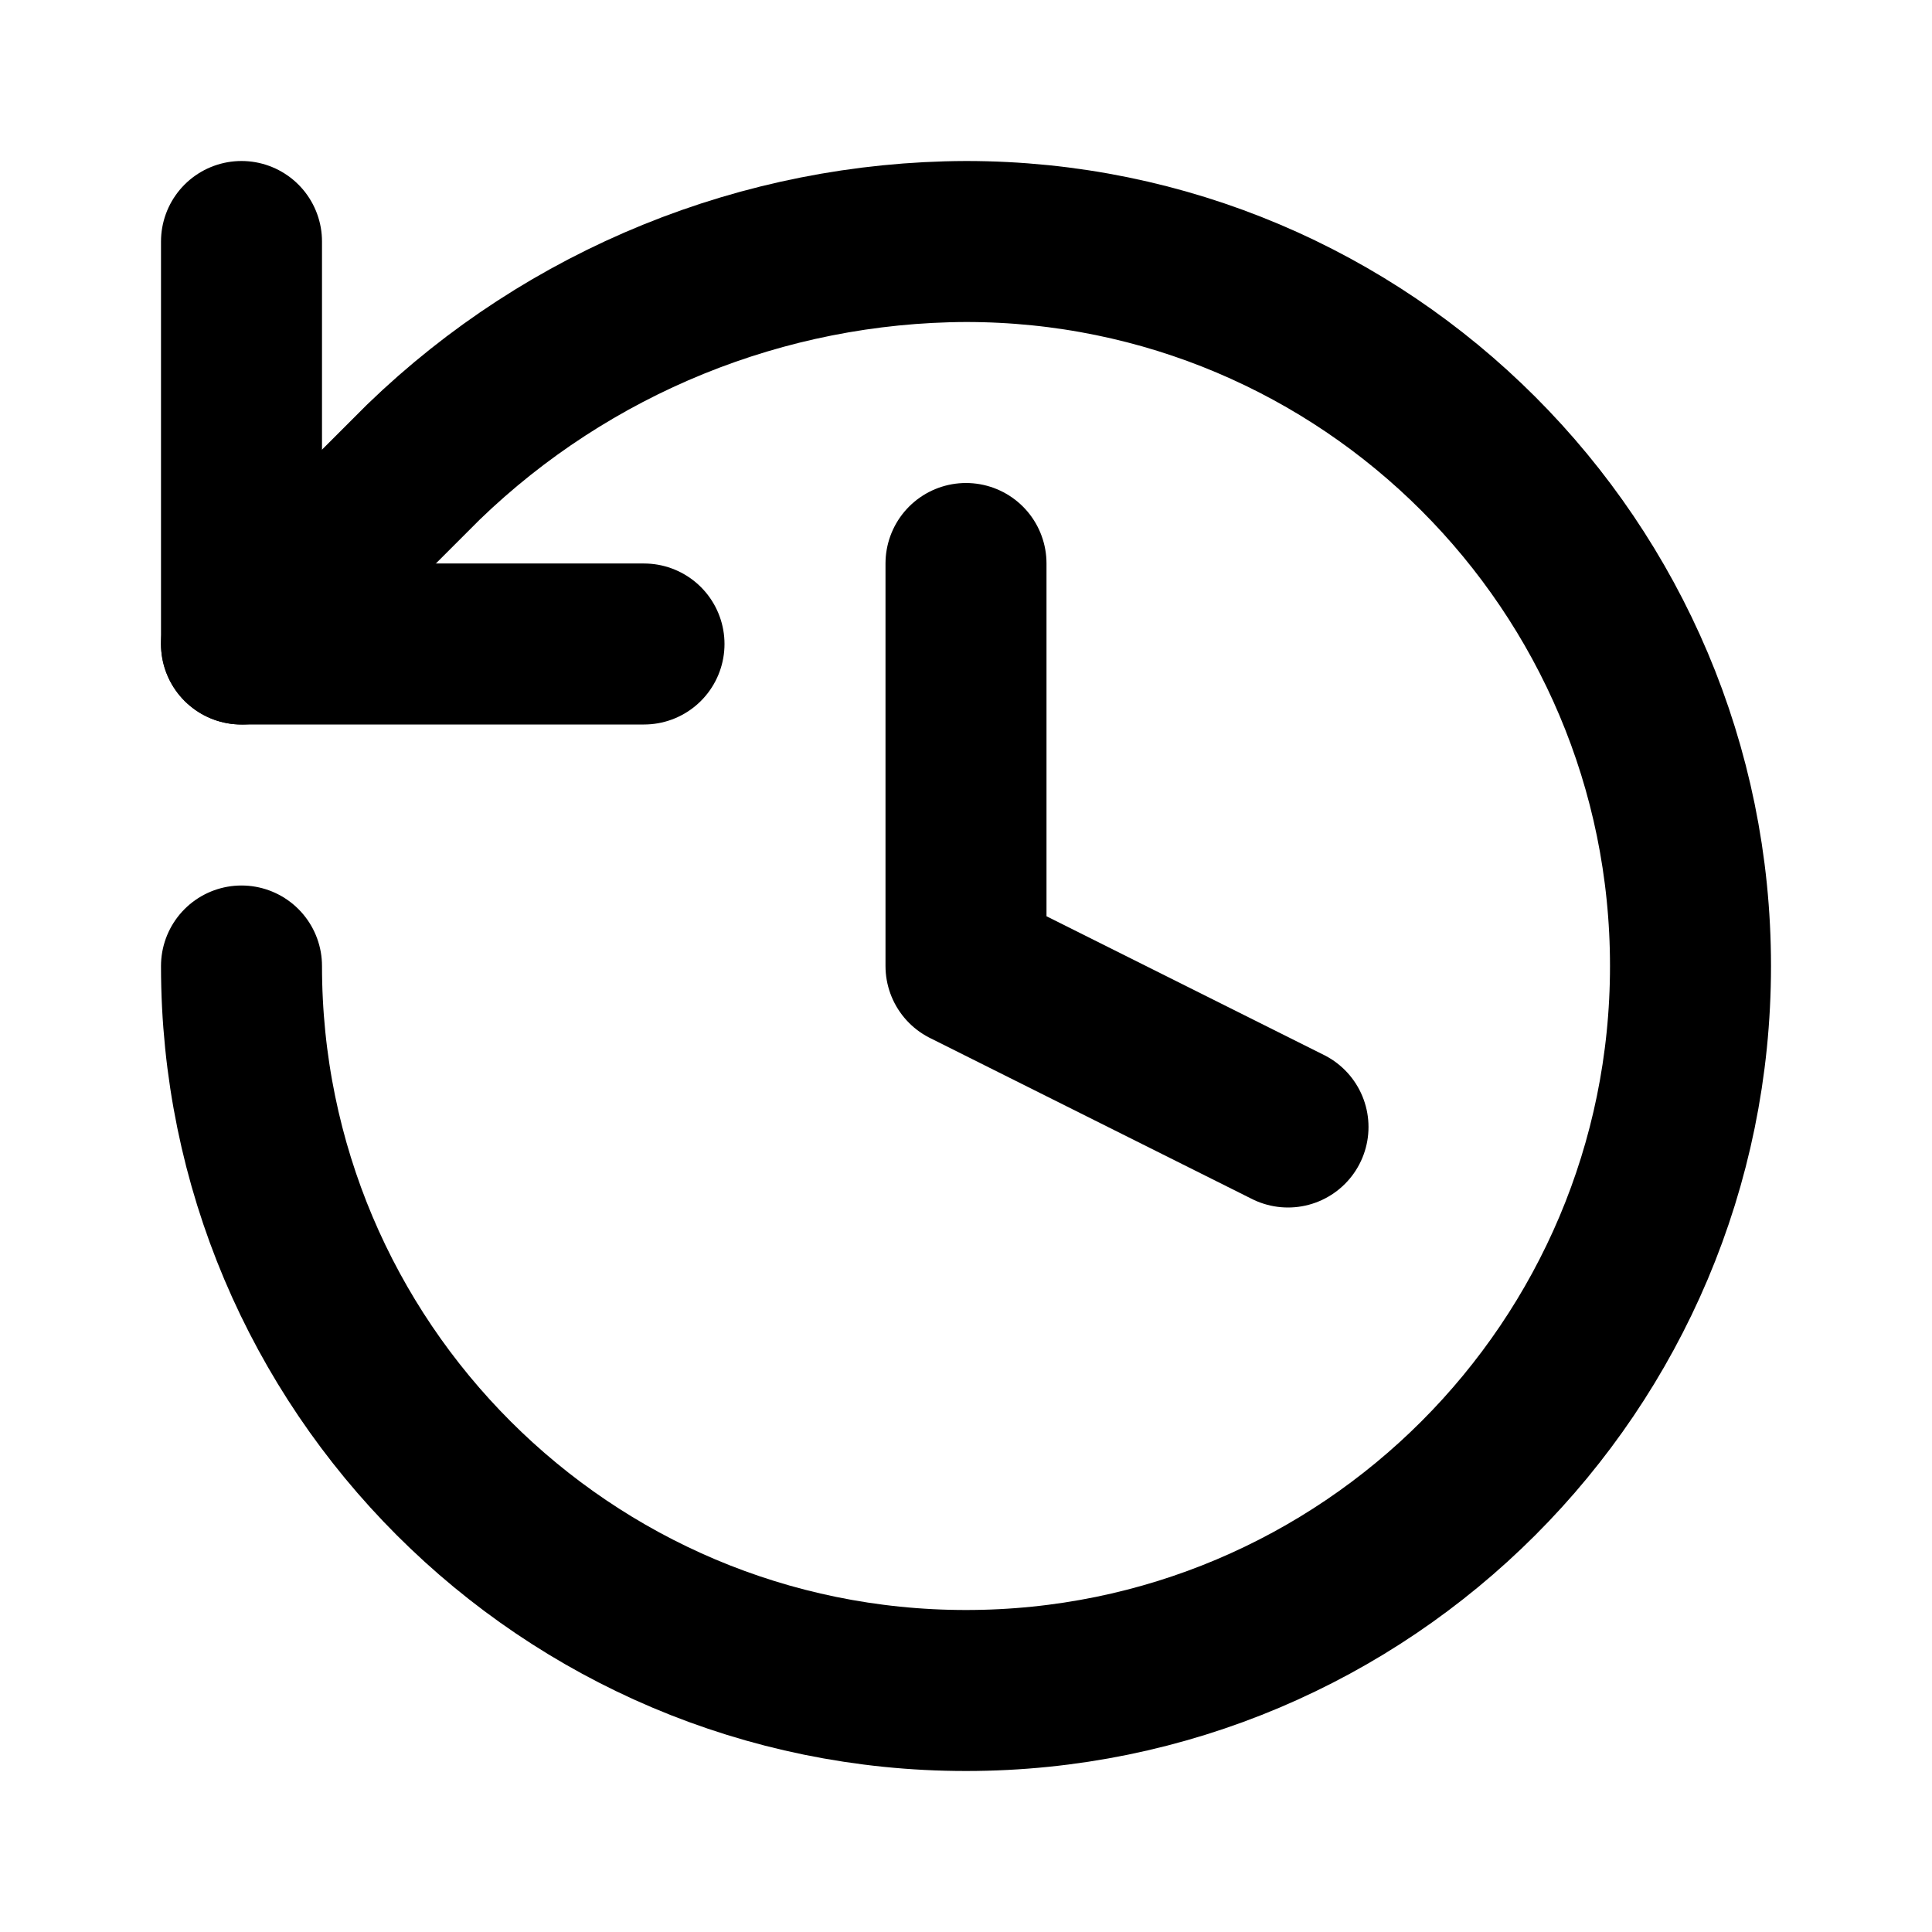
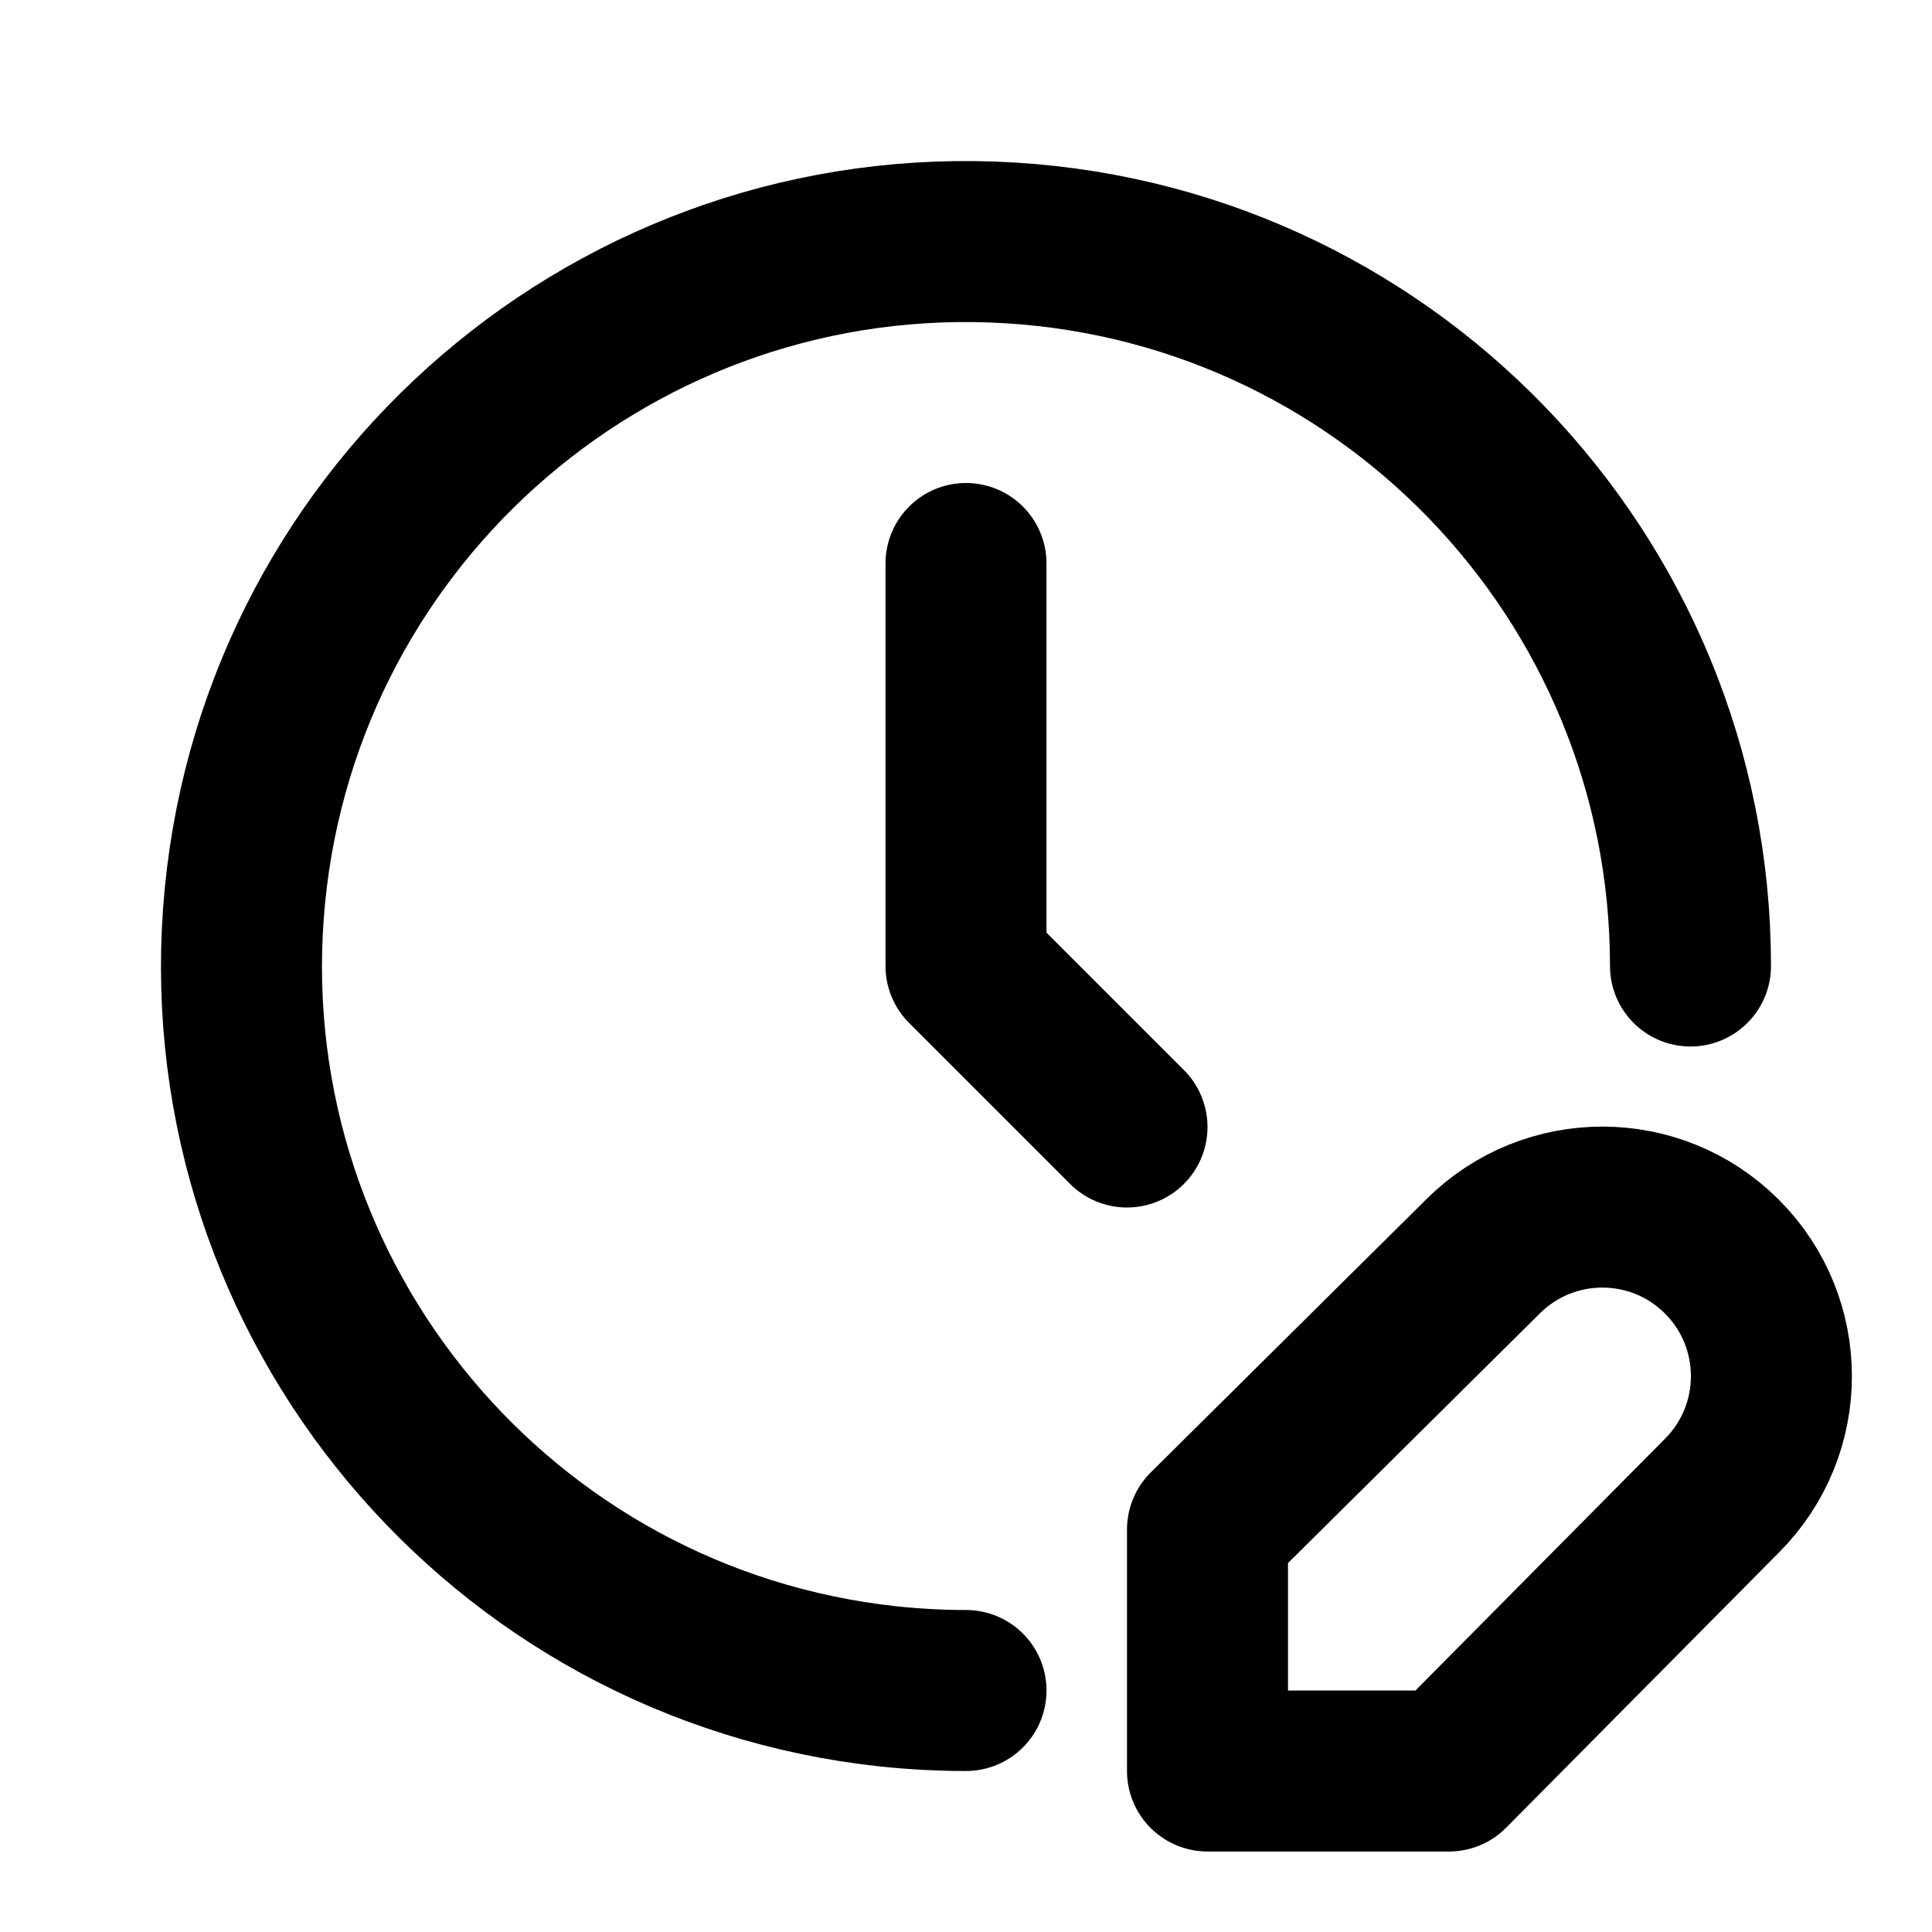
- <svg xmlns="http://www.w3.org/2000/svg" fill="none" height="100%" preserveAspectRatio="xMidYMid meet" stroke="currentColor" stroke-linecap="round" stroke-linejoin="round" stroke-width="2" viewBox="0 0 24 24" width="100%">
-   <path d="M3 12a9 9 0 1 0 9-9 9.75 9.75 0 0 0-6.74 2.74L3 8" />
-   <path d="M3 3v5h5" />
-   <path d="M12 7v5l4 2" />
+ <svg xmlns="http://www.w3.org/2000/svg" width="24" height="24" viewBox="0 0 24 24" fill="none" stroke="currentColor" stroke-width="2" stroke-linecap="round" stroke-linejoin="round" class="icon icon-tabler icons-tabler-outline icon-tabler-clock-edit">
+   <path stroke="none" d="M0 0h24v24H0z" fill="none" />
+   <path d="M21 12a9 9 0 1 0 -9.972 8.948c.32 .034 .644 .052 .972 .052" />
+   <path d="M12 7v5l2 2" />
+   <path d="M18.42 15.61a2.1 2.1 0 0 1 2.97 2.97l-3.39 3.42h-3v-3l3.42 -3.39" />
</svg>
